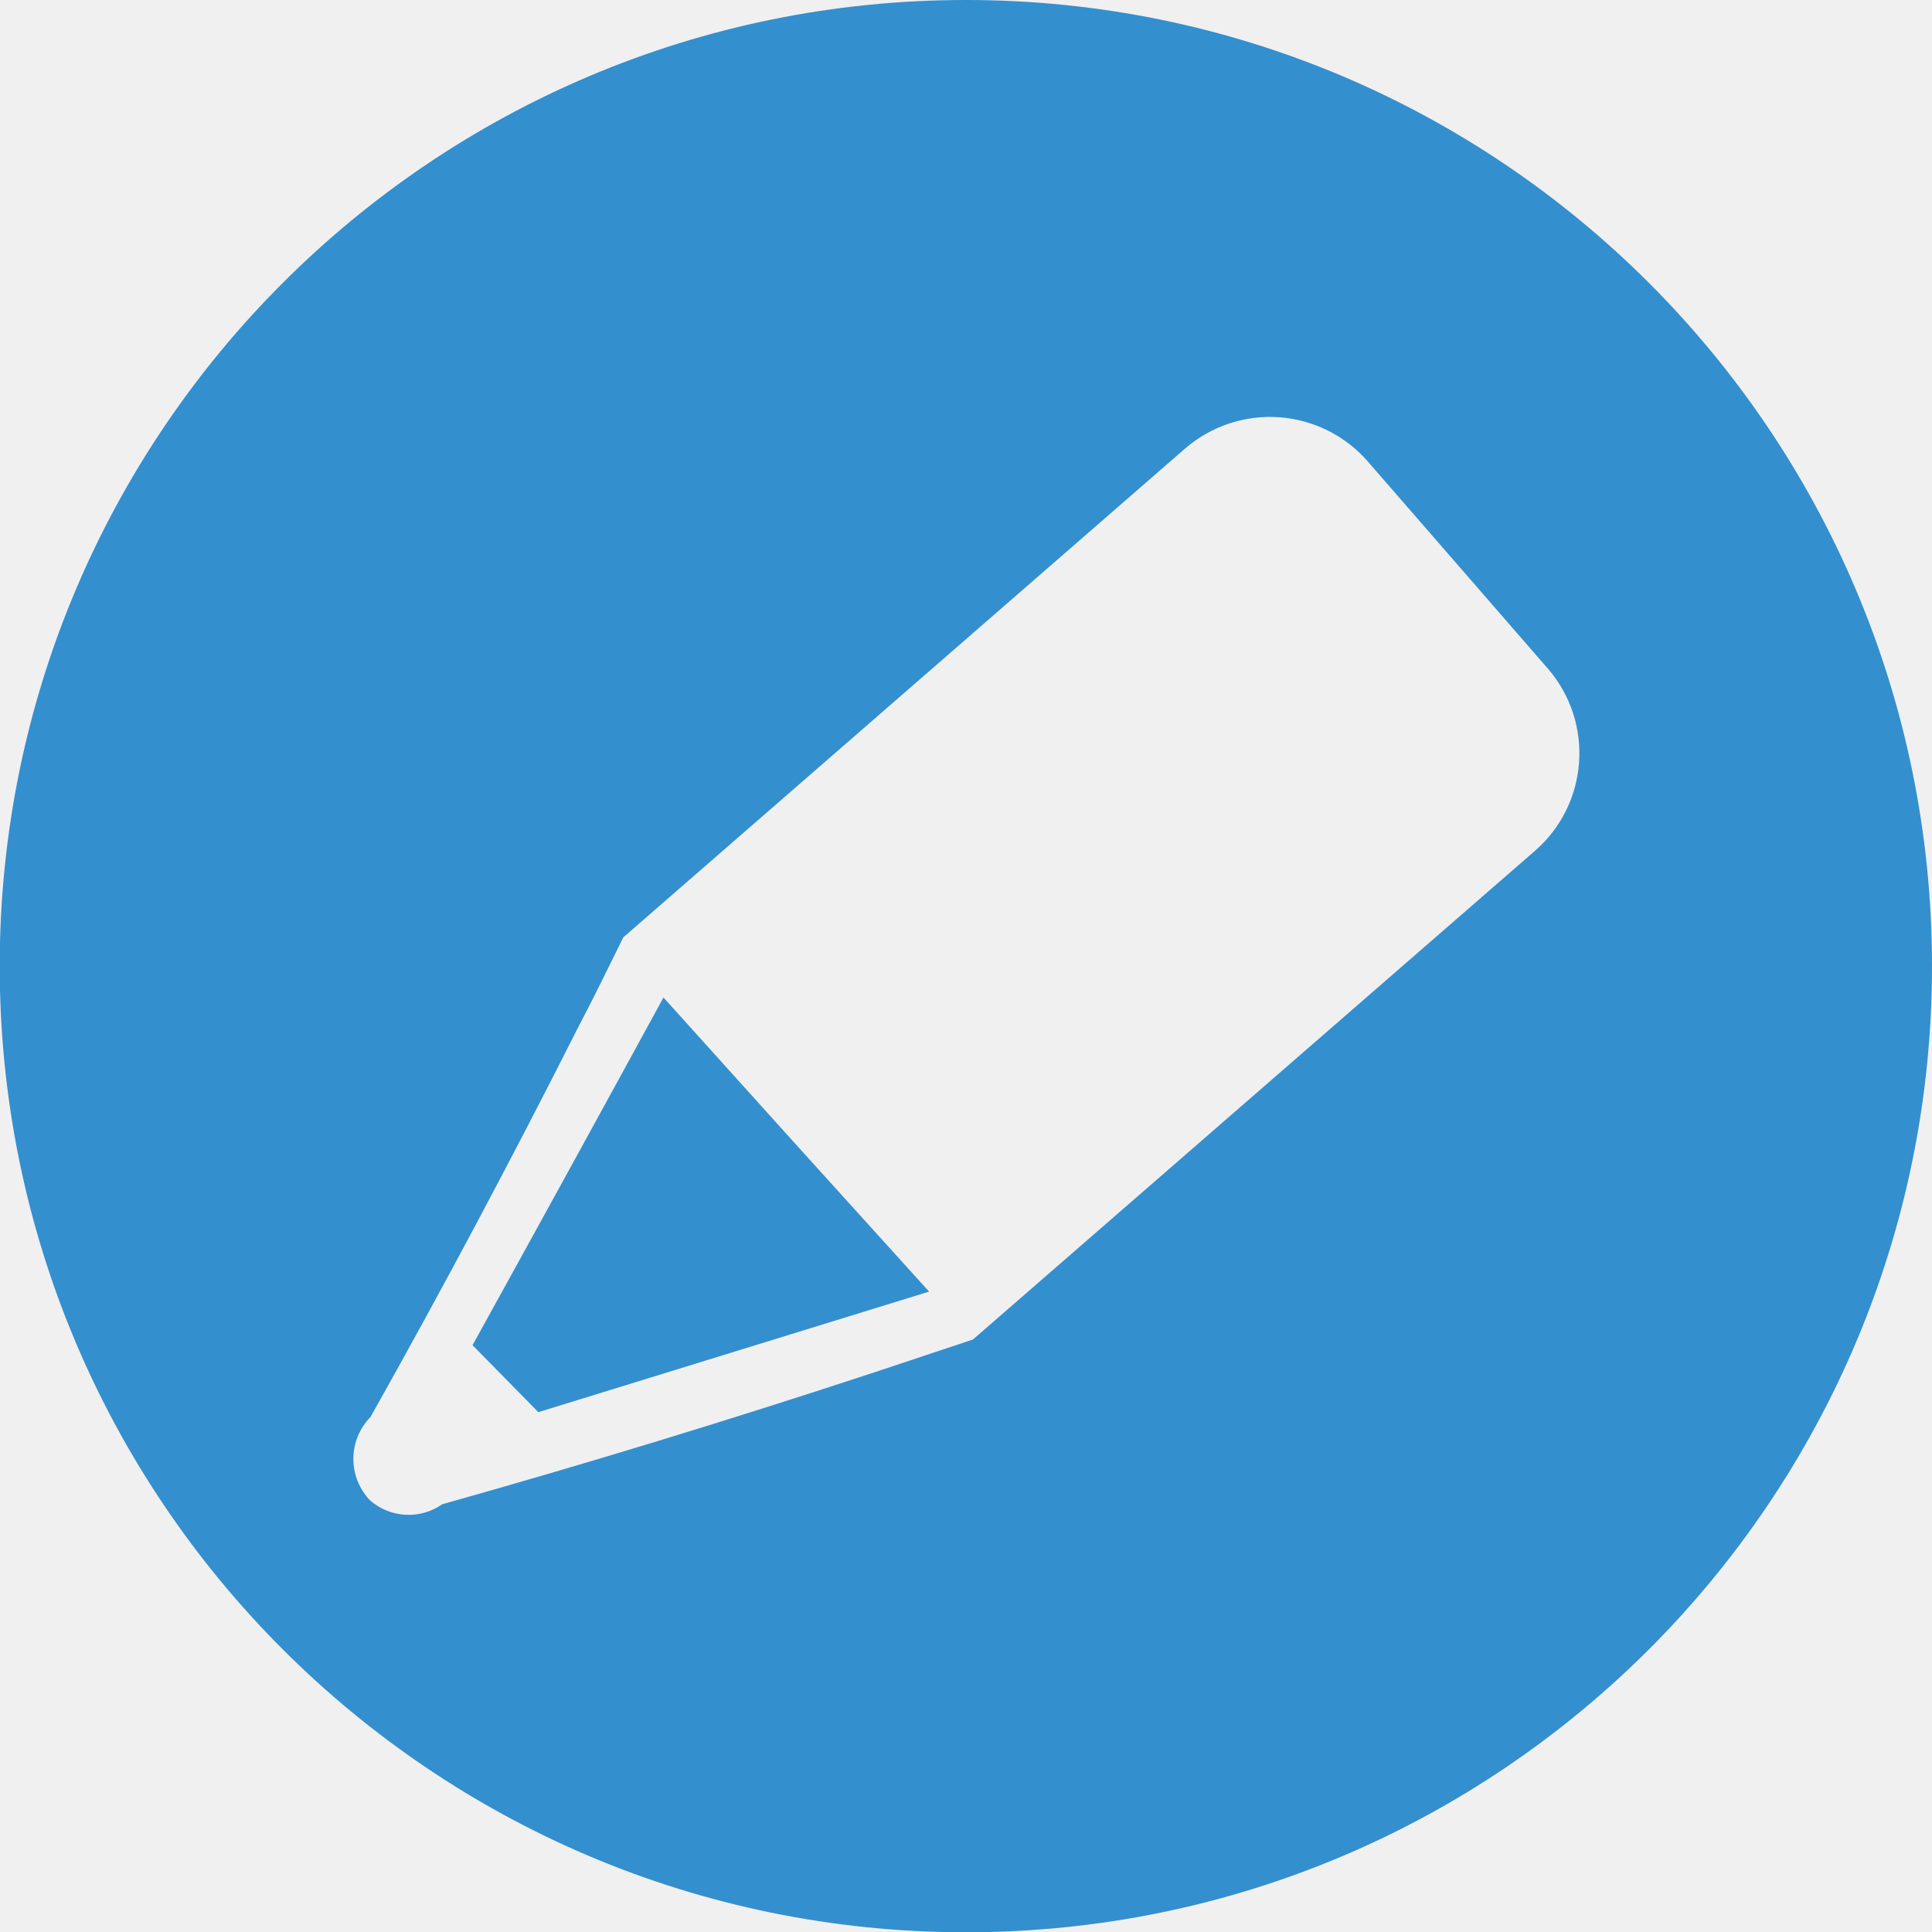
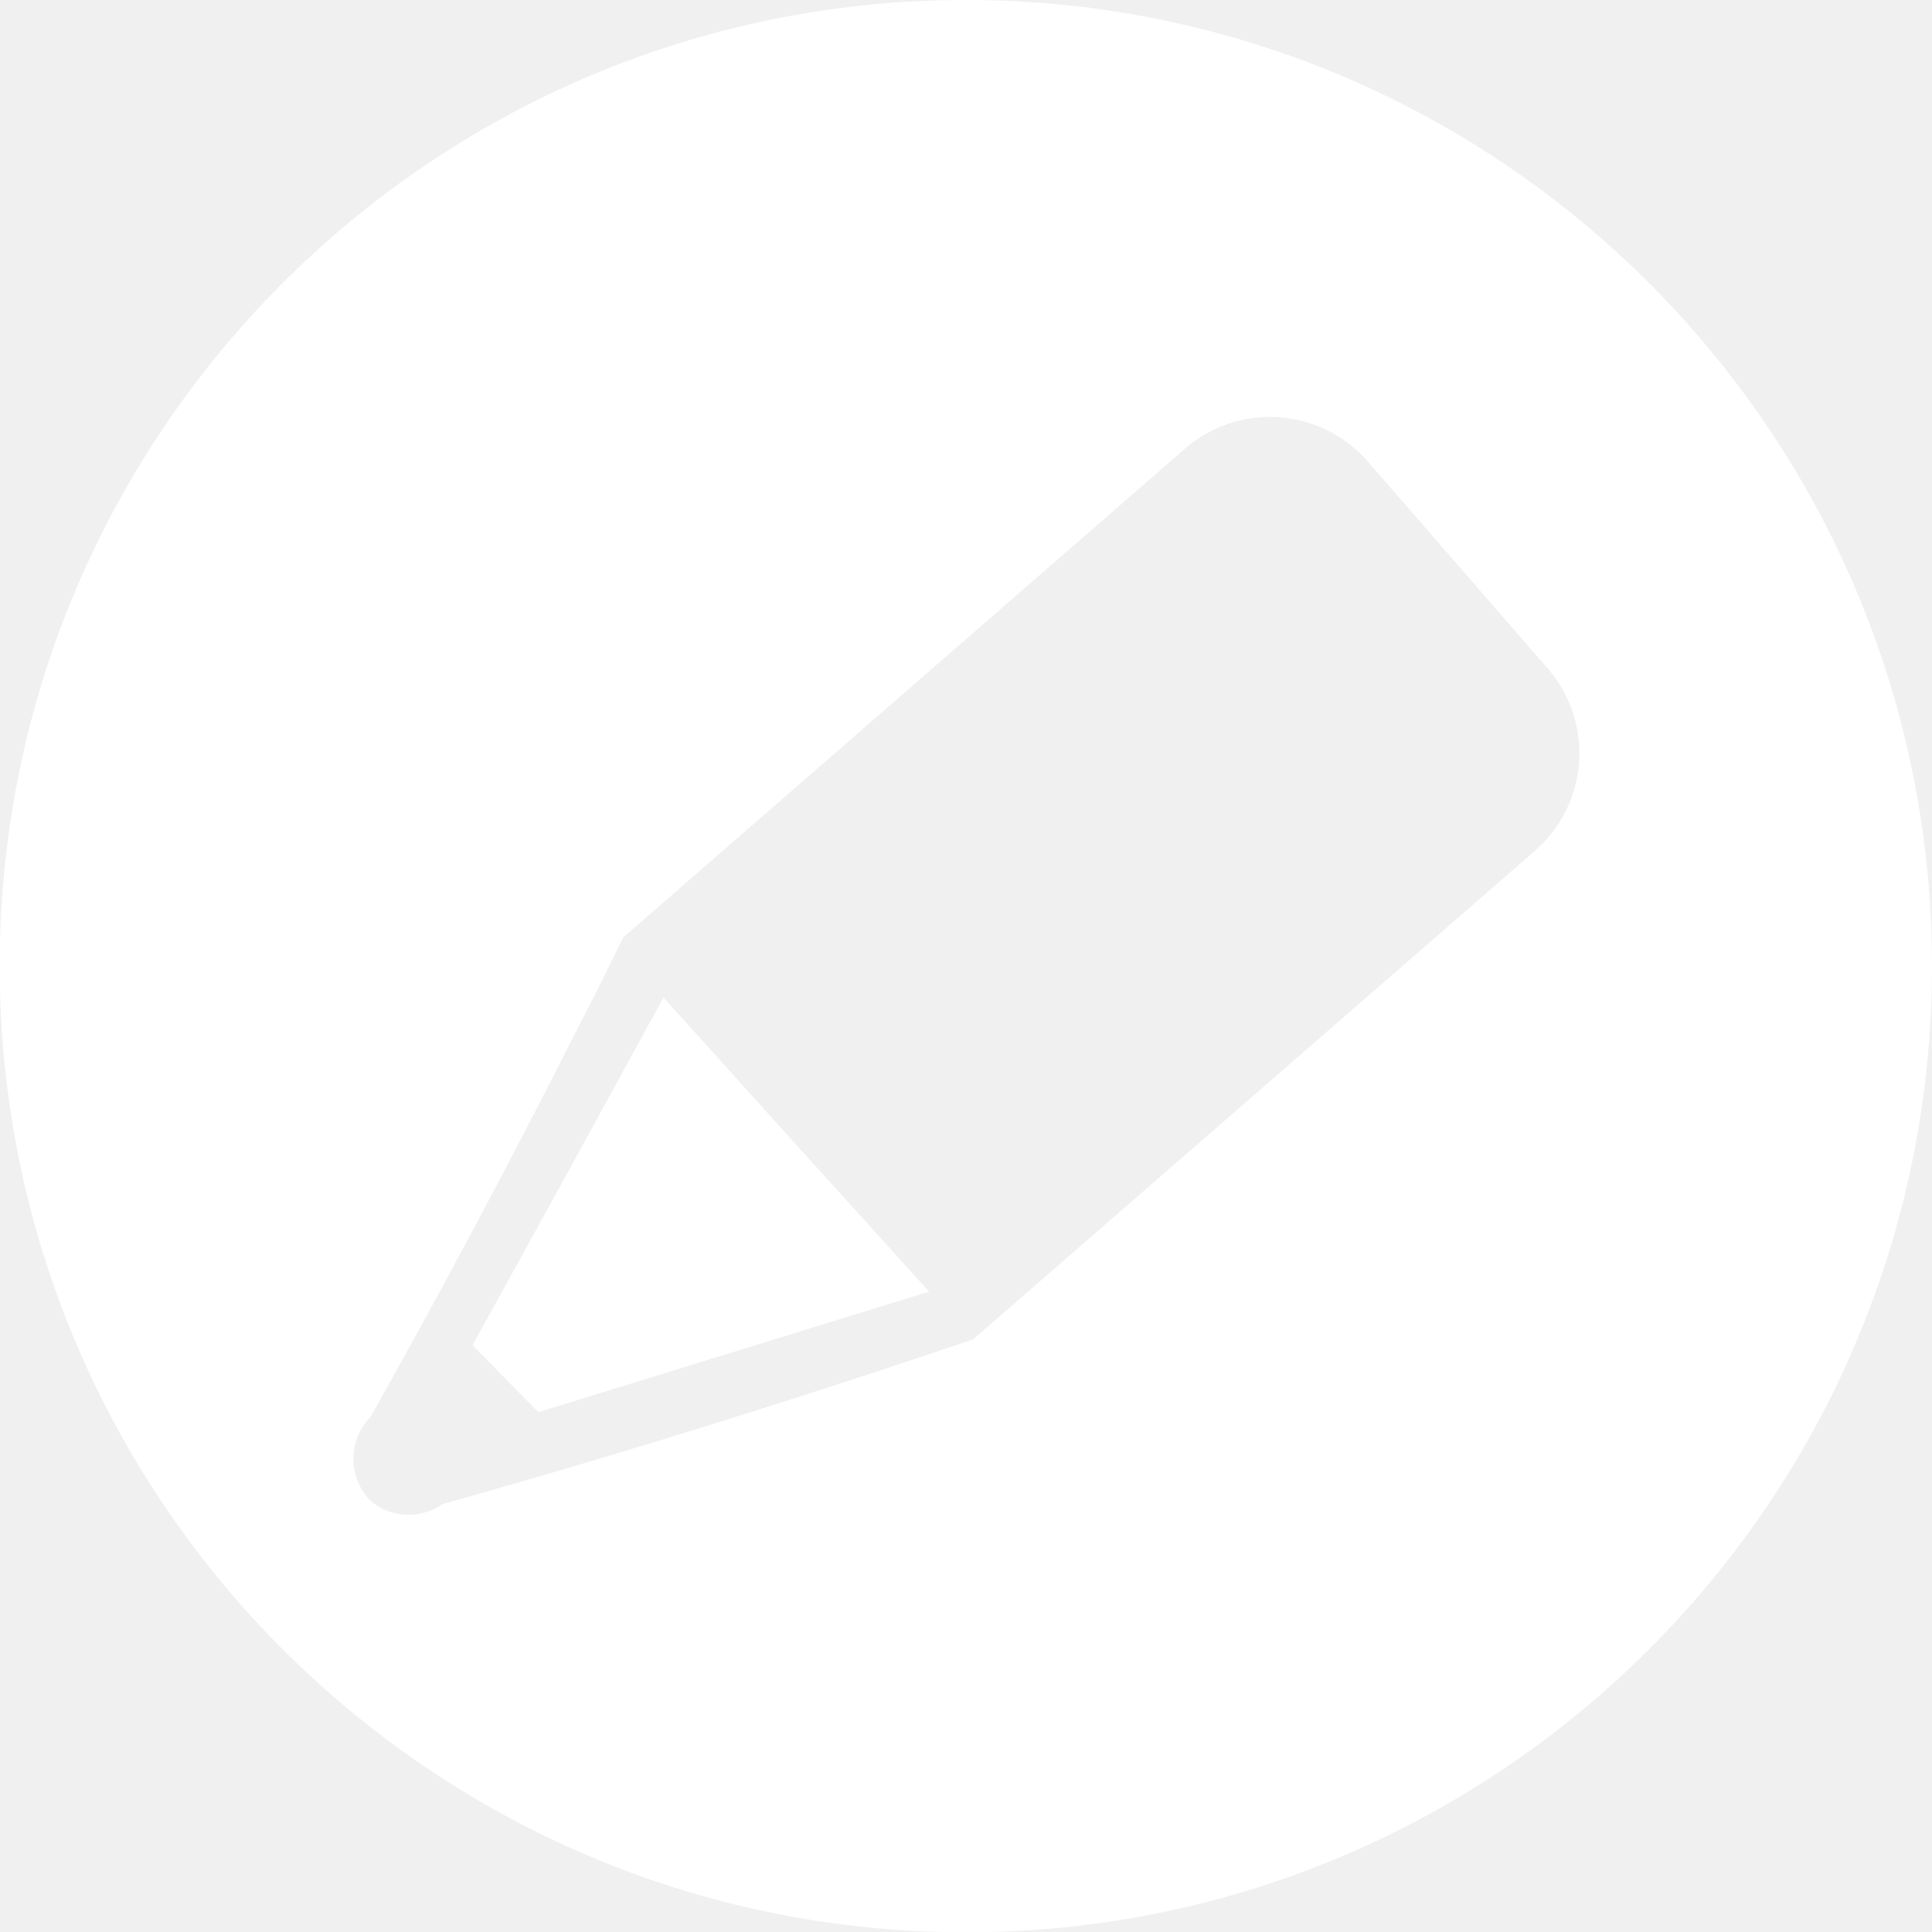
<svg xmlns="http://www.w3.org/2000/svg" viewBox="0 0 67.79 67.79">
  <defs>
-     <style>.cls-1{fill:#348fce;}</style>
+     <style>.cls-1{fill:#ffffff;}</style>
  </defs>
  <g id="Capa_2" data-name="Capa 2">
    <g id="Capa_1-2" data-name="Capa 1">
      <path class="cls-1" d="M16.58,47.2l2.31,2.35L32.6,45.32Q27.93,40.17,23.28,35,19.94,41.12,16.58,47.2Z" />
      <path class="cls-1" d="M33.9,0A33.9,33.9,0,1,0,67.79,33.9,33.9,33.9,0,0,0,33.9,0ZM53.84,29.87,34.14,47l-3.3,1.1q-7.77,2.56-15.32,4.68A2.06,2.06,0,0,1,13,52.66a2.1,2.1,0,0,1,0-2.94c2.48-4.41,4.93-9,7.31-13.72.53-1,1.05-2.08,1.56-3.11l19.7-17.14A4.55,4.55,0,0,1,48,16.2l6.32,7.27A4.54,4.54,0,0,1,53.84,29.87Z" />
    </g>
  </g>
</svg>
